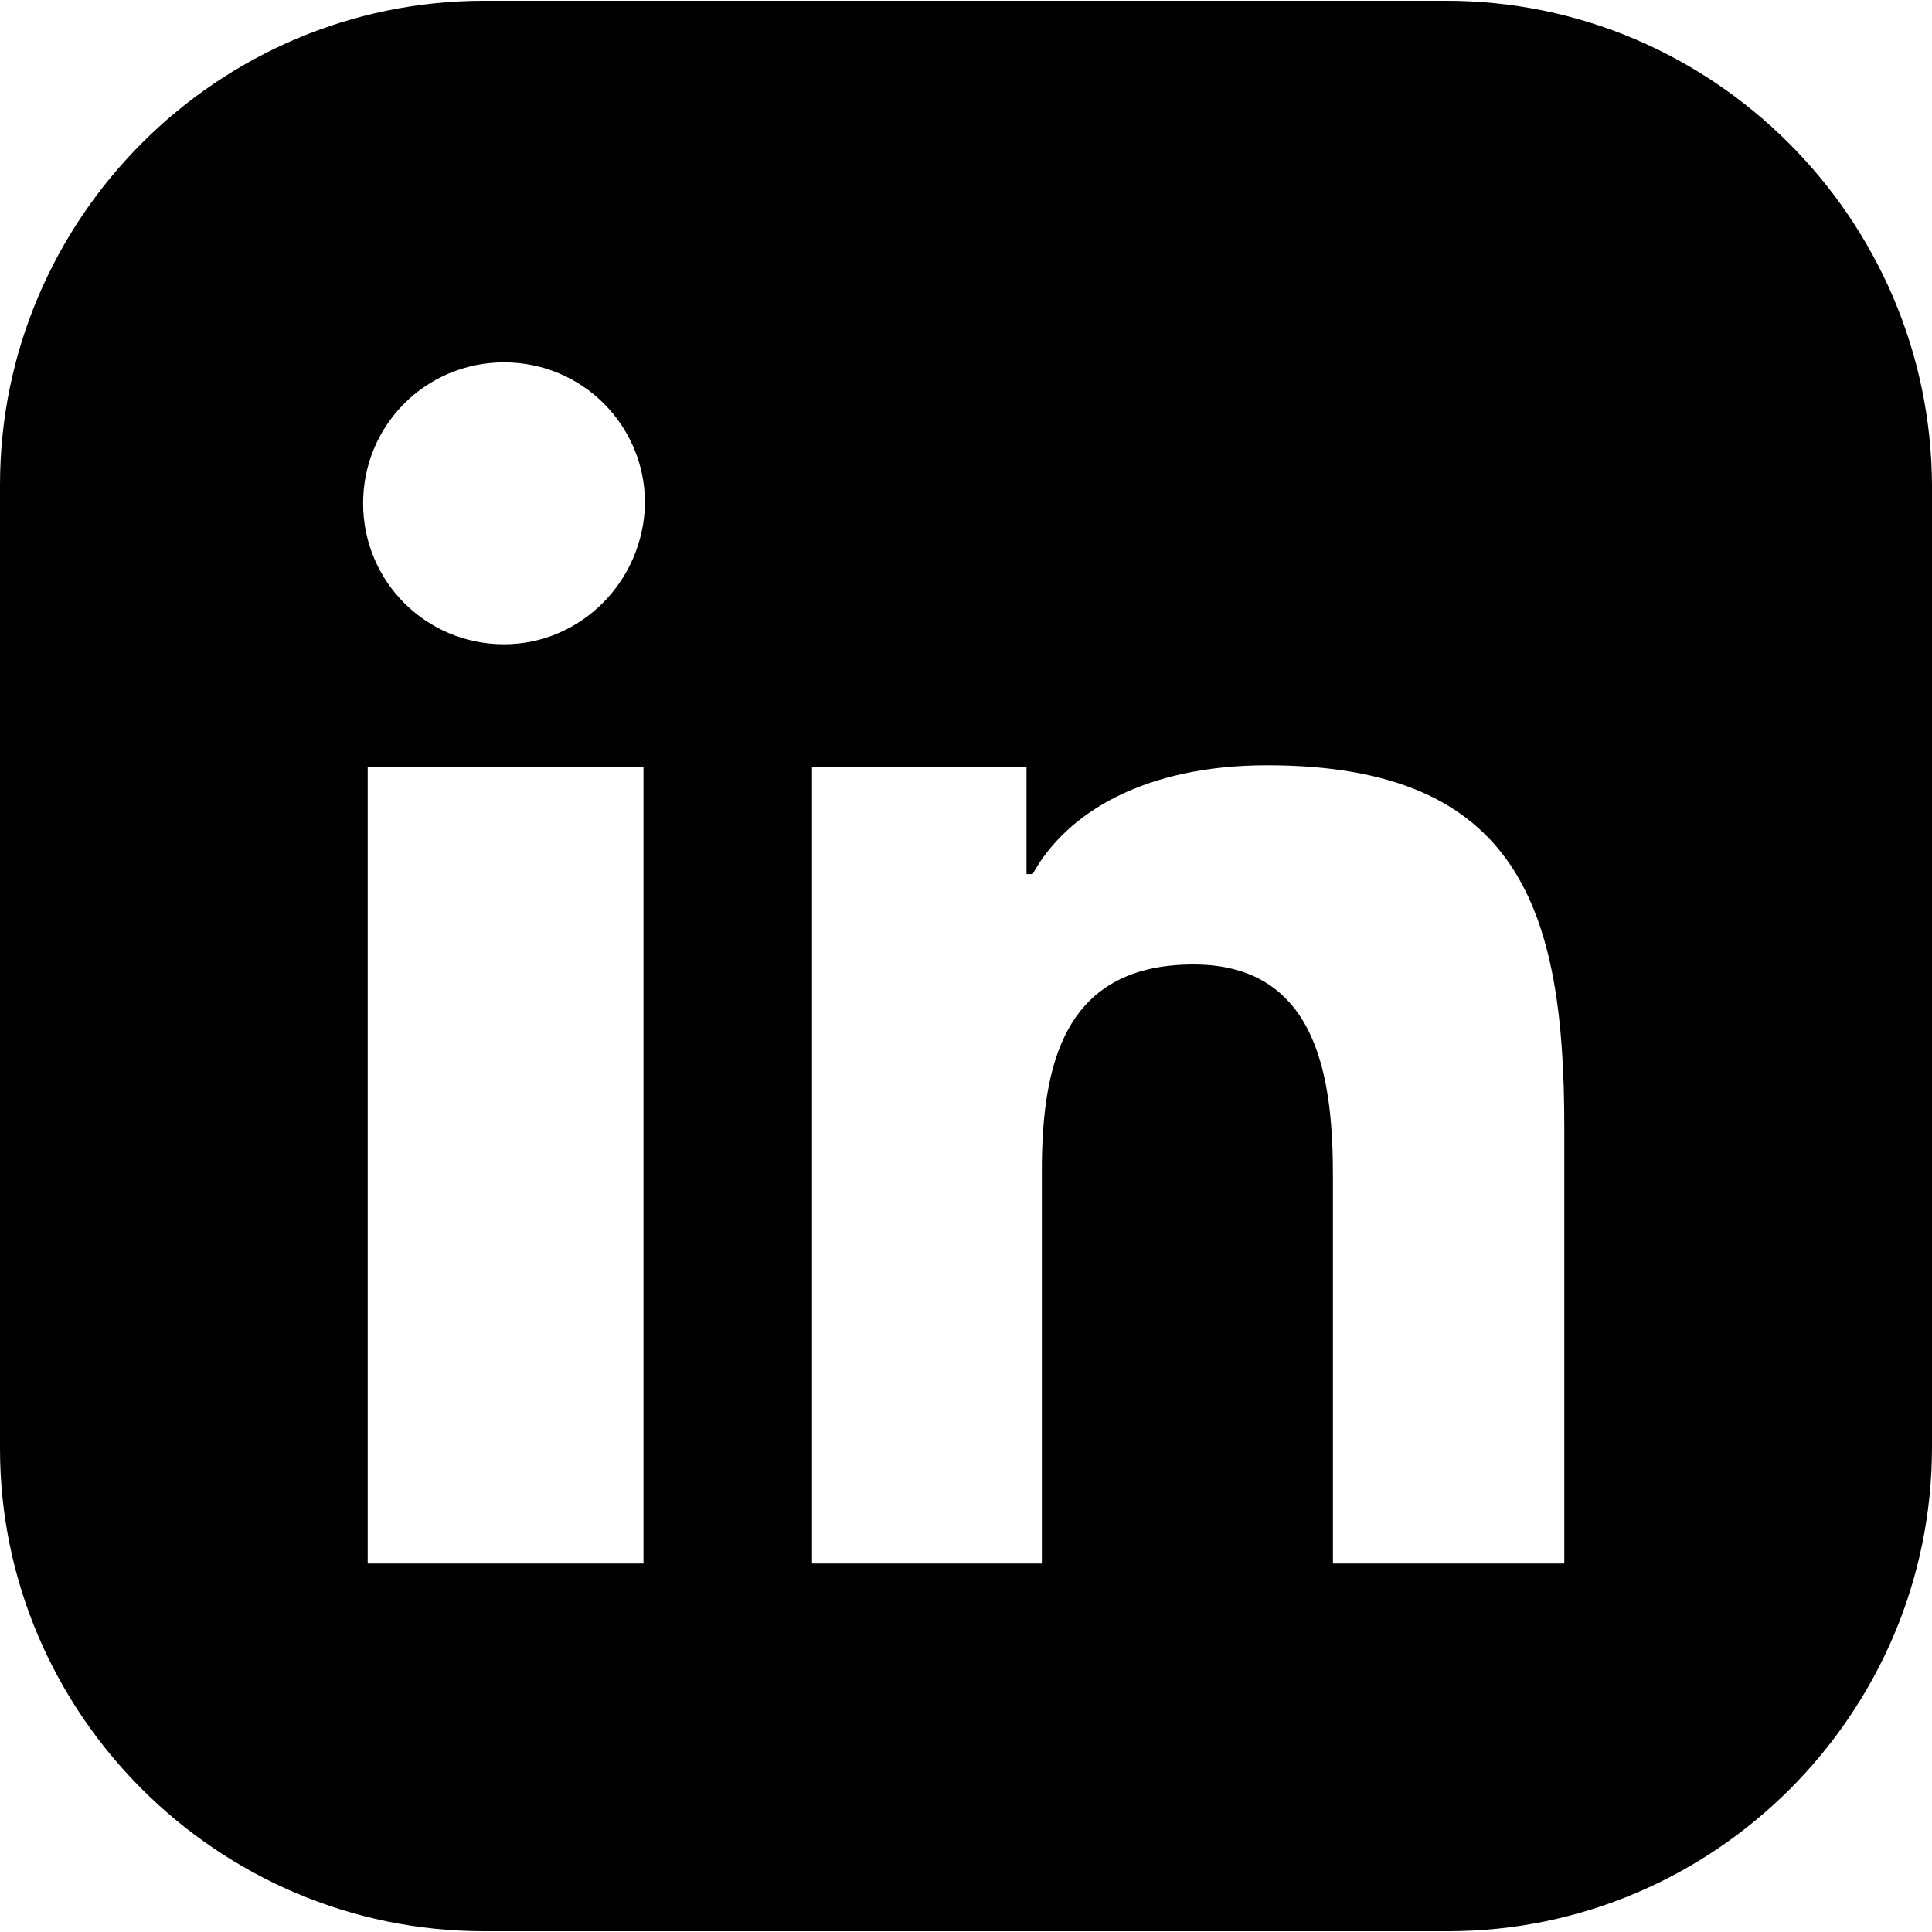
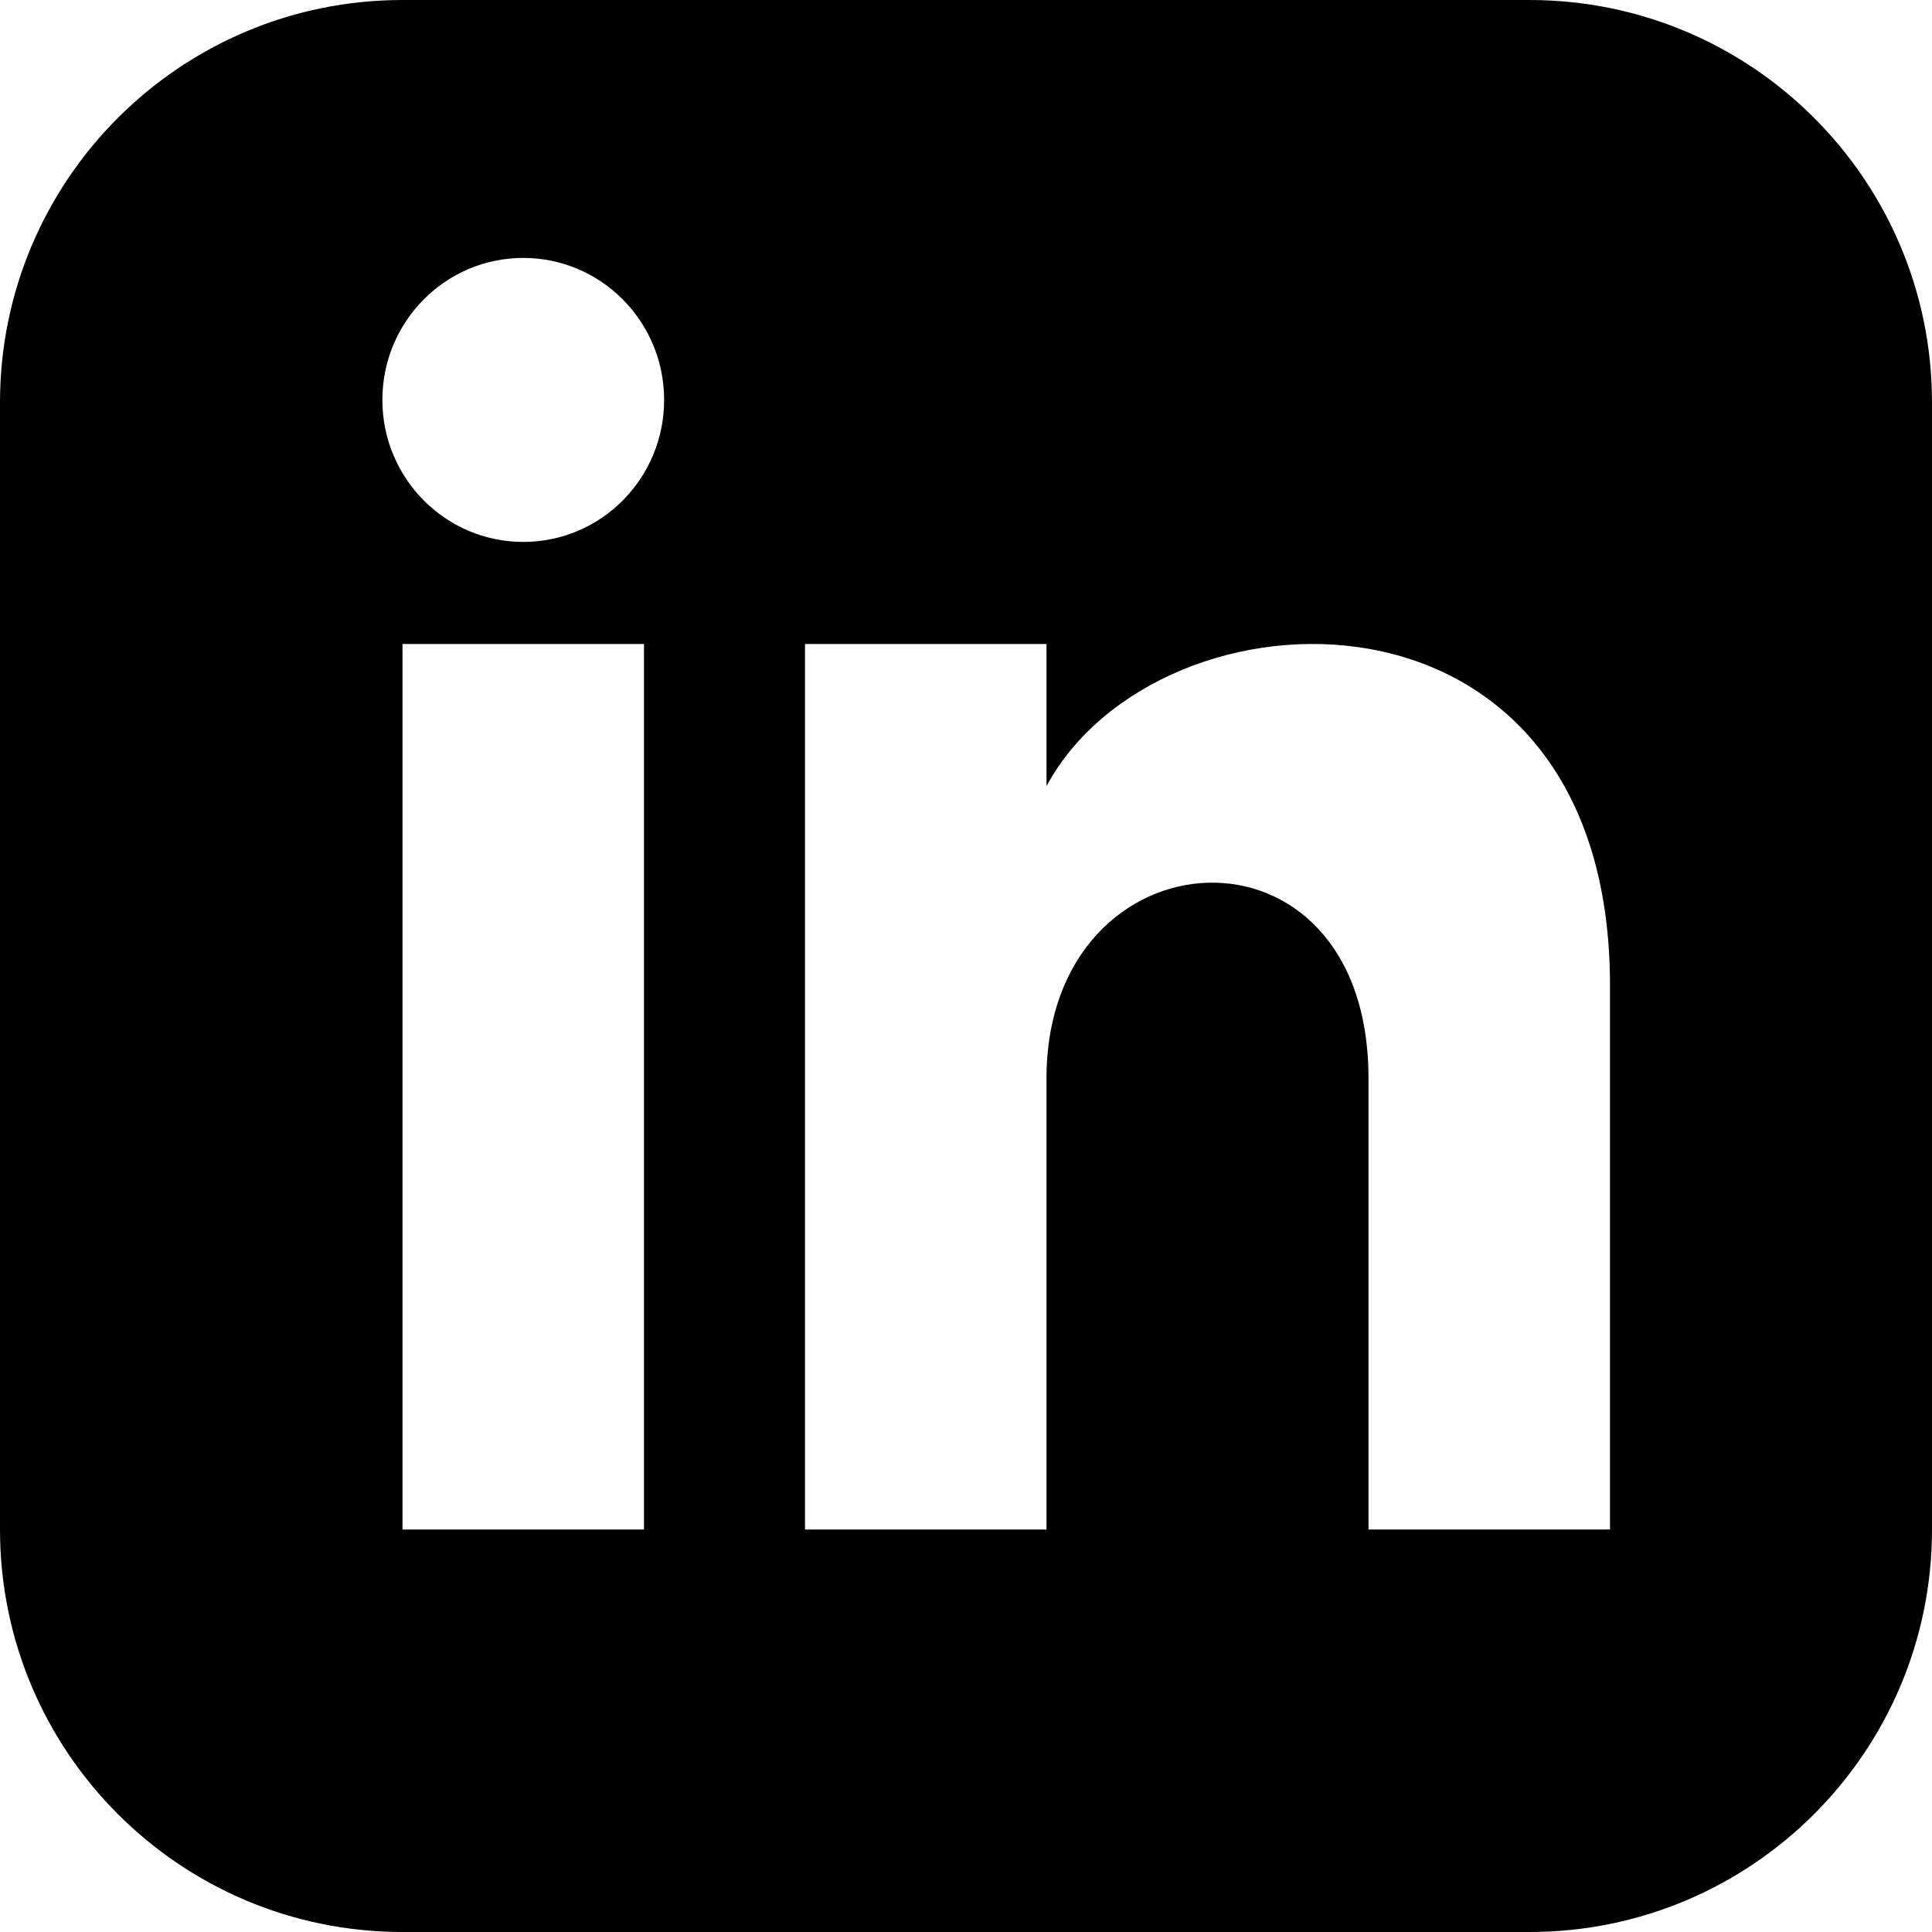
- <svg xmlns="http://www.w3.org/2000/svg" version="1.1" id="Layer_1" x="0px" y="0px" viewBox="0 0 504.4 504.4" style="enable-background:new 0 0 504.4 504.4;" xml:space="preserve">
-   <g>
-     <g>
-       <path d="M377.6,0.2H126.4C56.8,0.2,0,57,0,126.6v251.6c0,69.2,56.8,126,126.4,126H378c69.6,0,126.4-56.8,126.4-126.4V126.6    C504,57,447.2,0.2,377.6,0.2z M168,408.2H96v-208h72V408.2z M131.6,168.2c-20.4,0-36.8-16.4-36.8-36.8c0-20.4,16.4-36.8,36.8-36.8    c20.4,0,36.8,16.4,36.8,36.8C168,151.8,151.6,168.2,131.6,168.2z M408.4,408.2H408h-60V307.4c0-24.4-3.2-55.6-36.4-55.6    c-34,0-39.6,26.4-39.6,54v102.4h-60v-208h56v28h1.6c8.8-16,29.2-28.4,61.2-28.4c66,0,77.6,38,77.6,94.4V408.2z" />
-     </g>
-   </g>
-   <g>
- </g>
-   <g>
- </g>
-   <g>
- </g>
-   <g>
- </g>
-   <g>
- </g>
-   <g>
- </g>
-   <g>
- </g>
-   <g>
- </g>
-   <g>
- </g>
-   <g>
- </g>
-   <g>
- </g>
-   <g>
- </g>
-   <g>
- </g>
-   <g>
- </g>
-   <g>
- </g>
+ <svg xmlns="http://www.w3.org/2000/svg" width="24" height="24">
+   <path d="M19 0H5a5 5 0 0 0-5 5v14a5 5 0 0 0 5 5h14a5 5 0 0 0 5-5V5a5 5 0 0 0-5-5zM8 19H5V8h3v11zM6.5 6.732c-.966 0-1.75-.79-1.75-1.764s.784-1.764 1.75-1.764 1.75.79 1.75 1.764-.783 1.764-1.75 1.764zM20 19h-3v-5.604c0-3.368-4-3.113-4 0V19h-3V8h3v1.765c1.396-2.586 7-2.777 7 2.476V19z" />
</svg>
